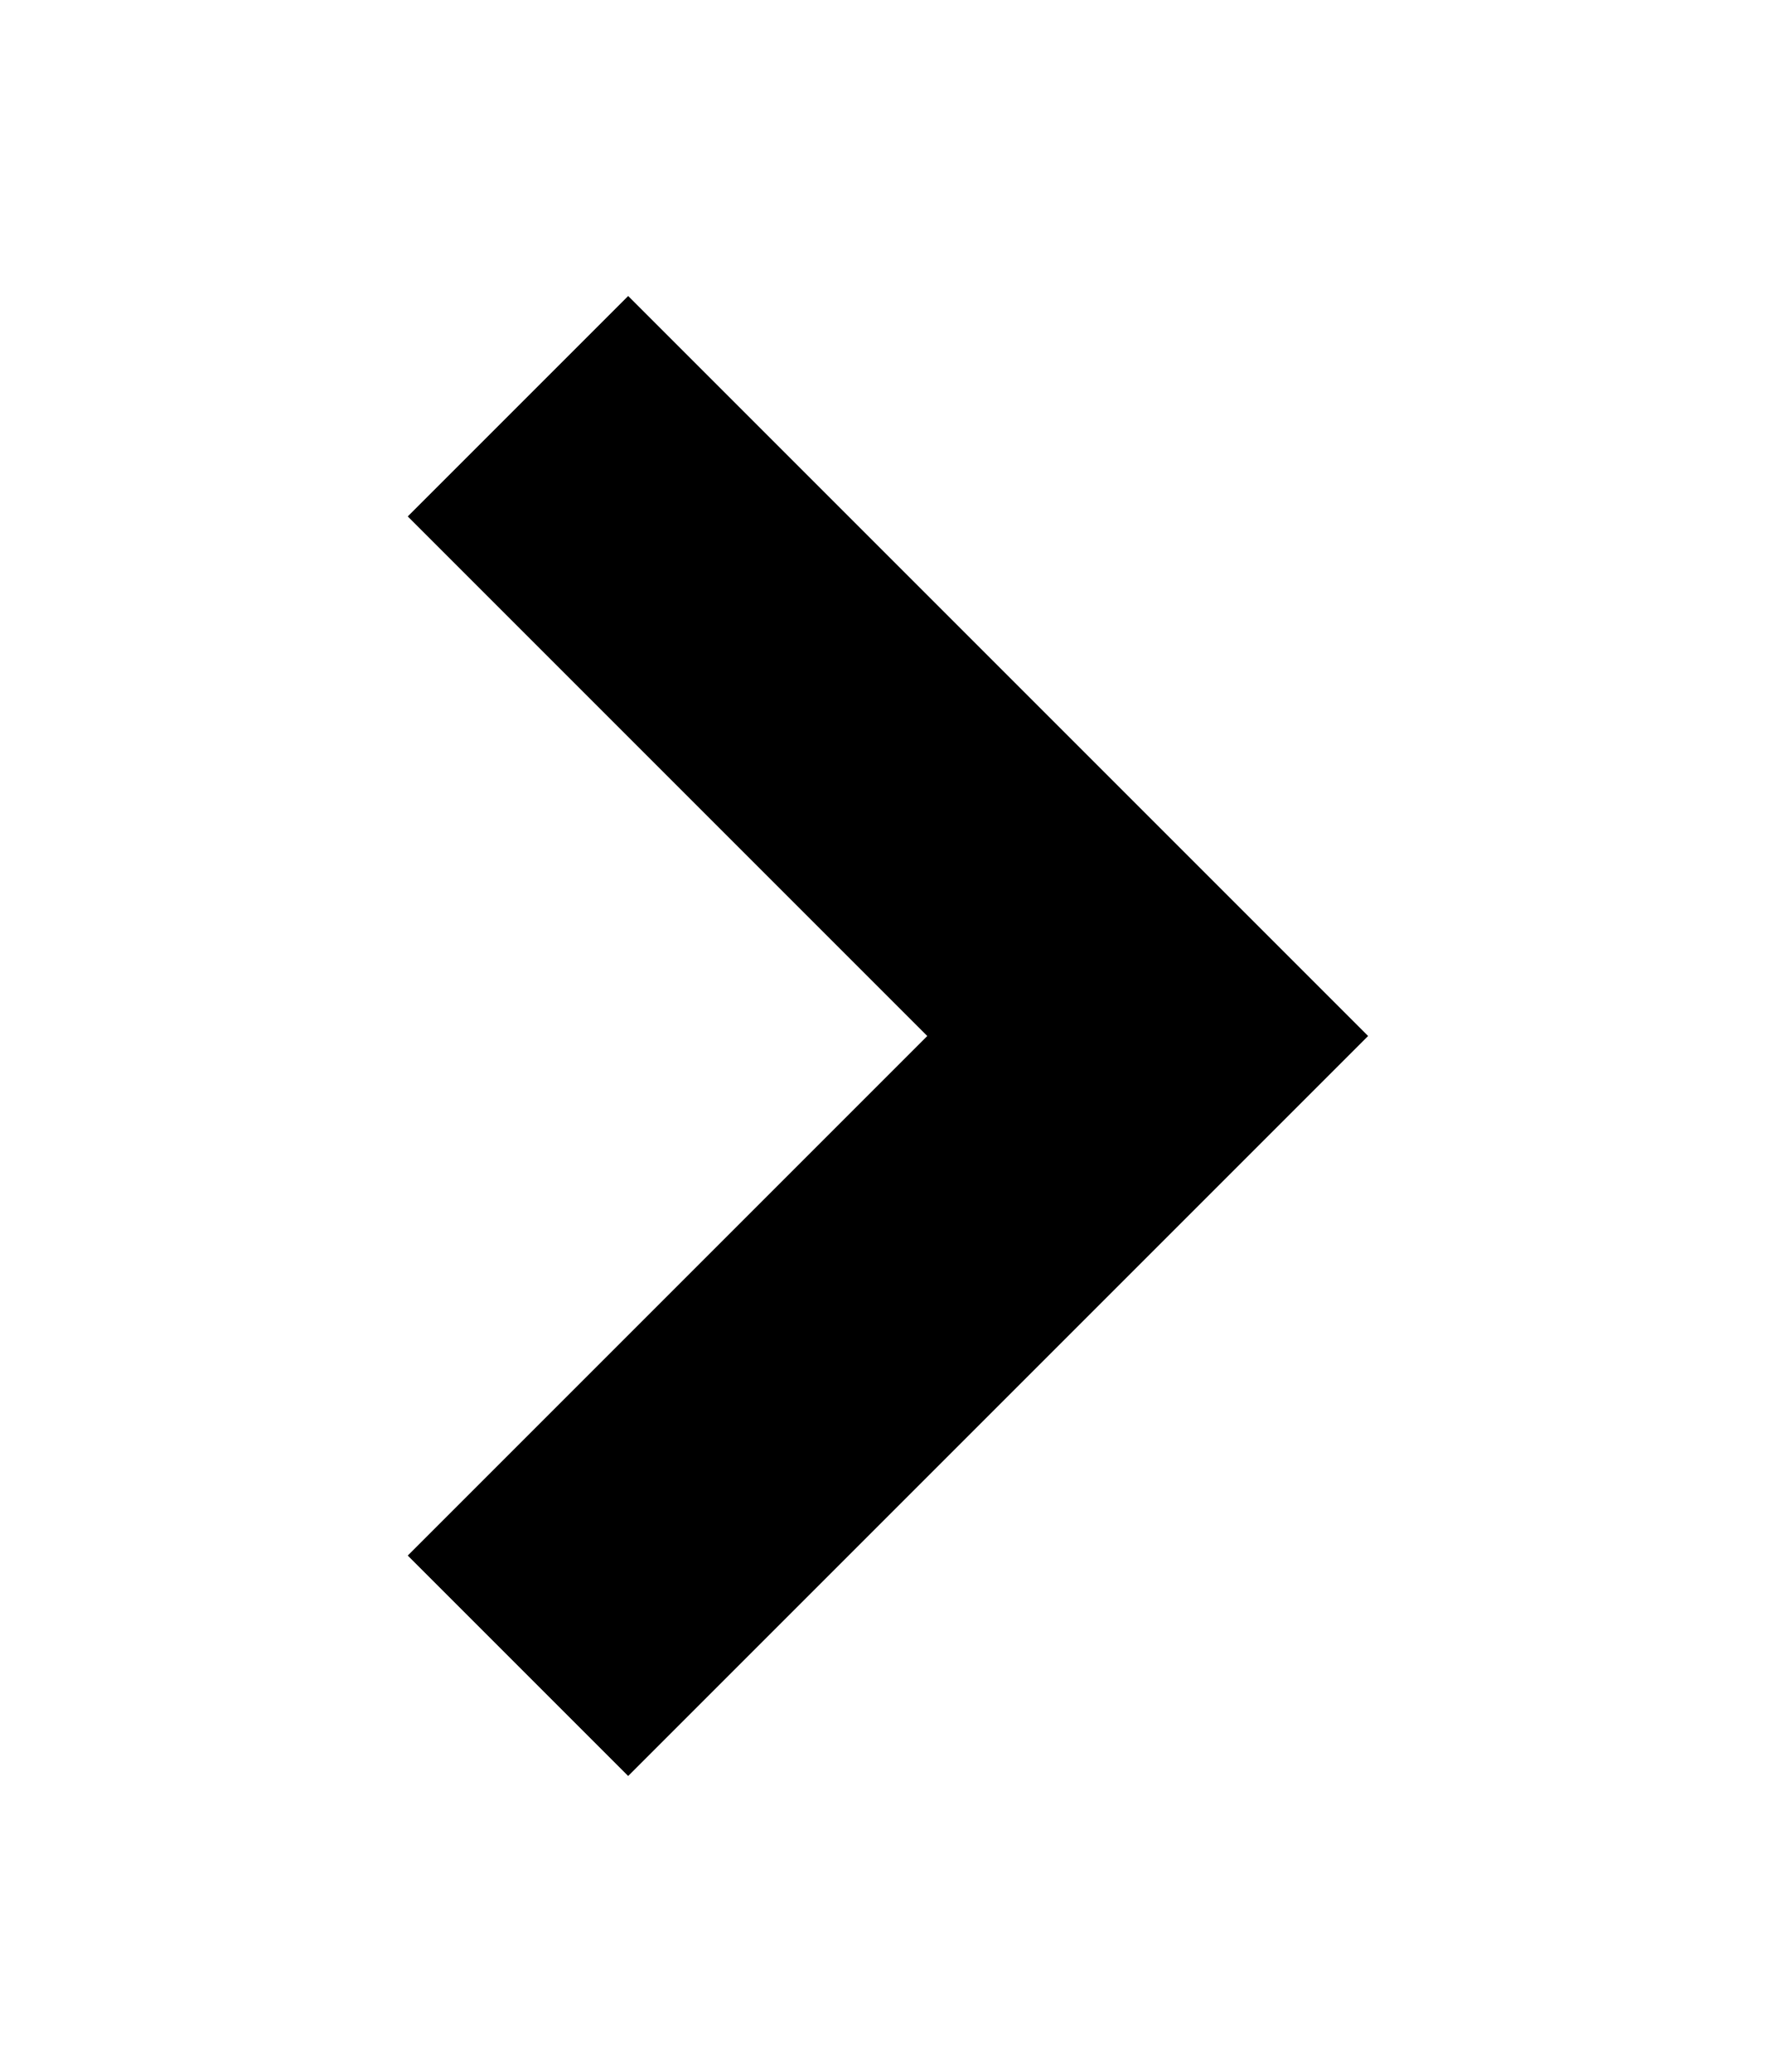
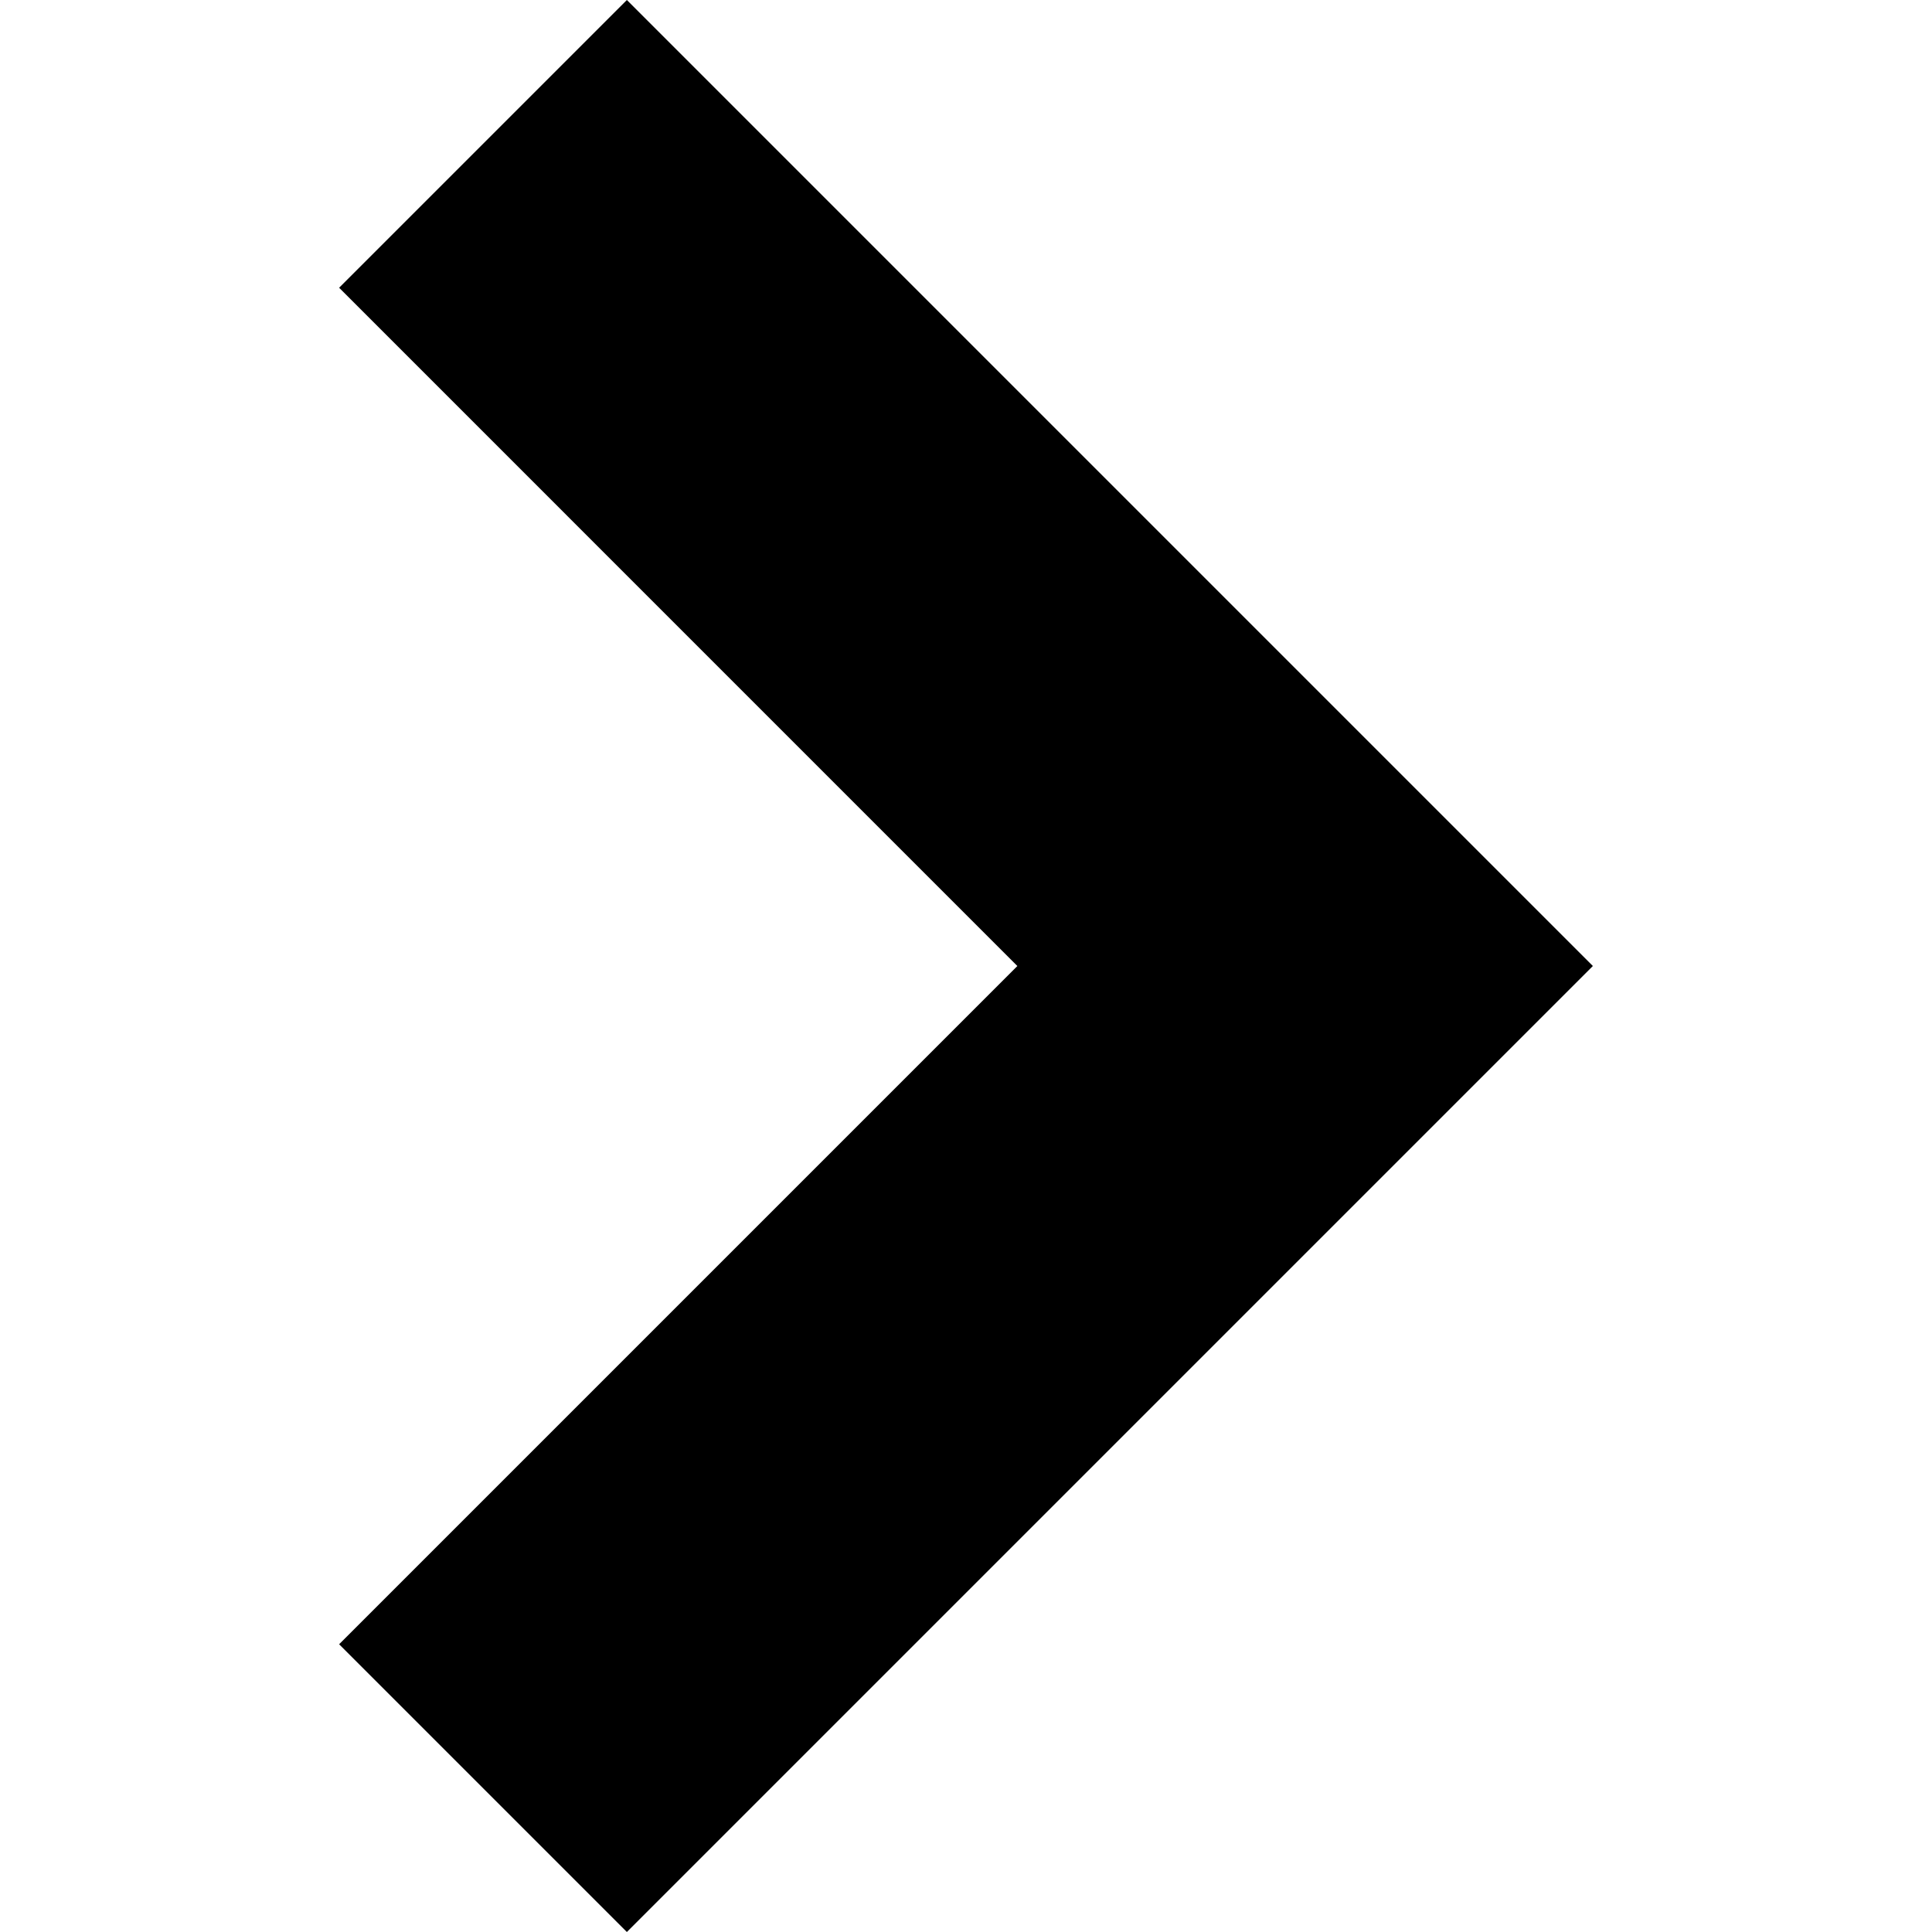
- <svg xmlns="http://www.w3.org/2000/svg" id="svg2" style="margin-top:9px;margin-left:10px;" data-tags="remove-circle, cancel, close, remove, delete" height="896" viewBox="0 0 768 896" width="768" version="1.1" data-du="">
+ <svg xmlns="http://www.w3.org/2000/svg" id="svg2" data-tags="remove-circle, cancel, close, remove, delete" height="1200" viewBox="0 0 1200 1200" width="1200" version="1.1" data-du="">
  <defs id="defs3276" />
-   <path id="path3492" d="M591.663,448.006,496.338,352.68,271.662,128,176.337,223.318,401.013,448.006,176.337,672.681,271.656,768,496.331,543.325,591.65,448.006z" />
+   <path id="path3492" d="M 989.368,600.011 810.633,421.276 389.367,0 210.632,178.721 631.899,600.011 210.632,1021.277 389.355,1200 810.621,778.734 989.345,600.011 z" />
</svg>
